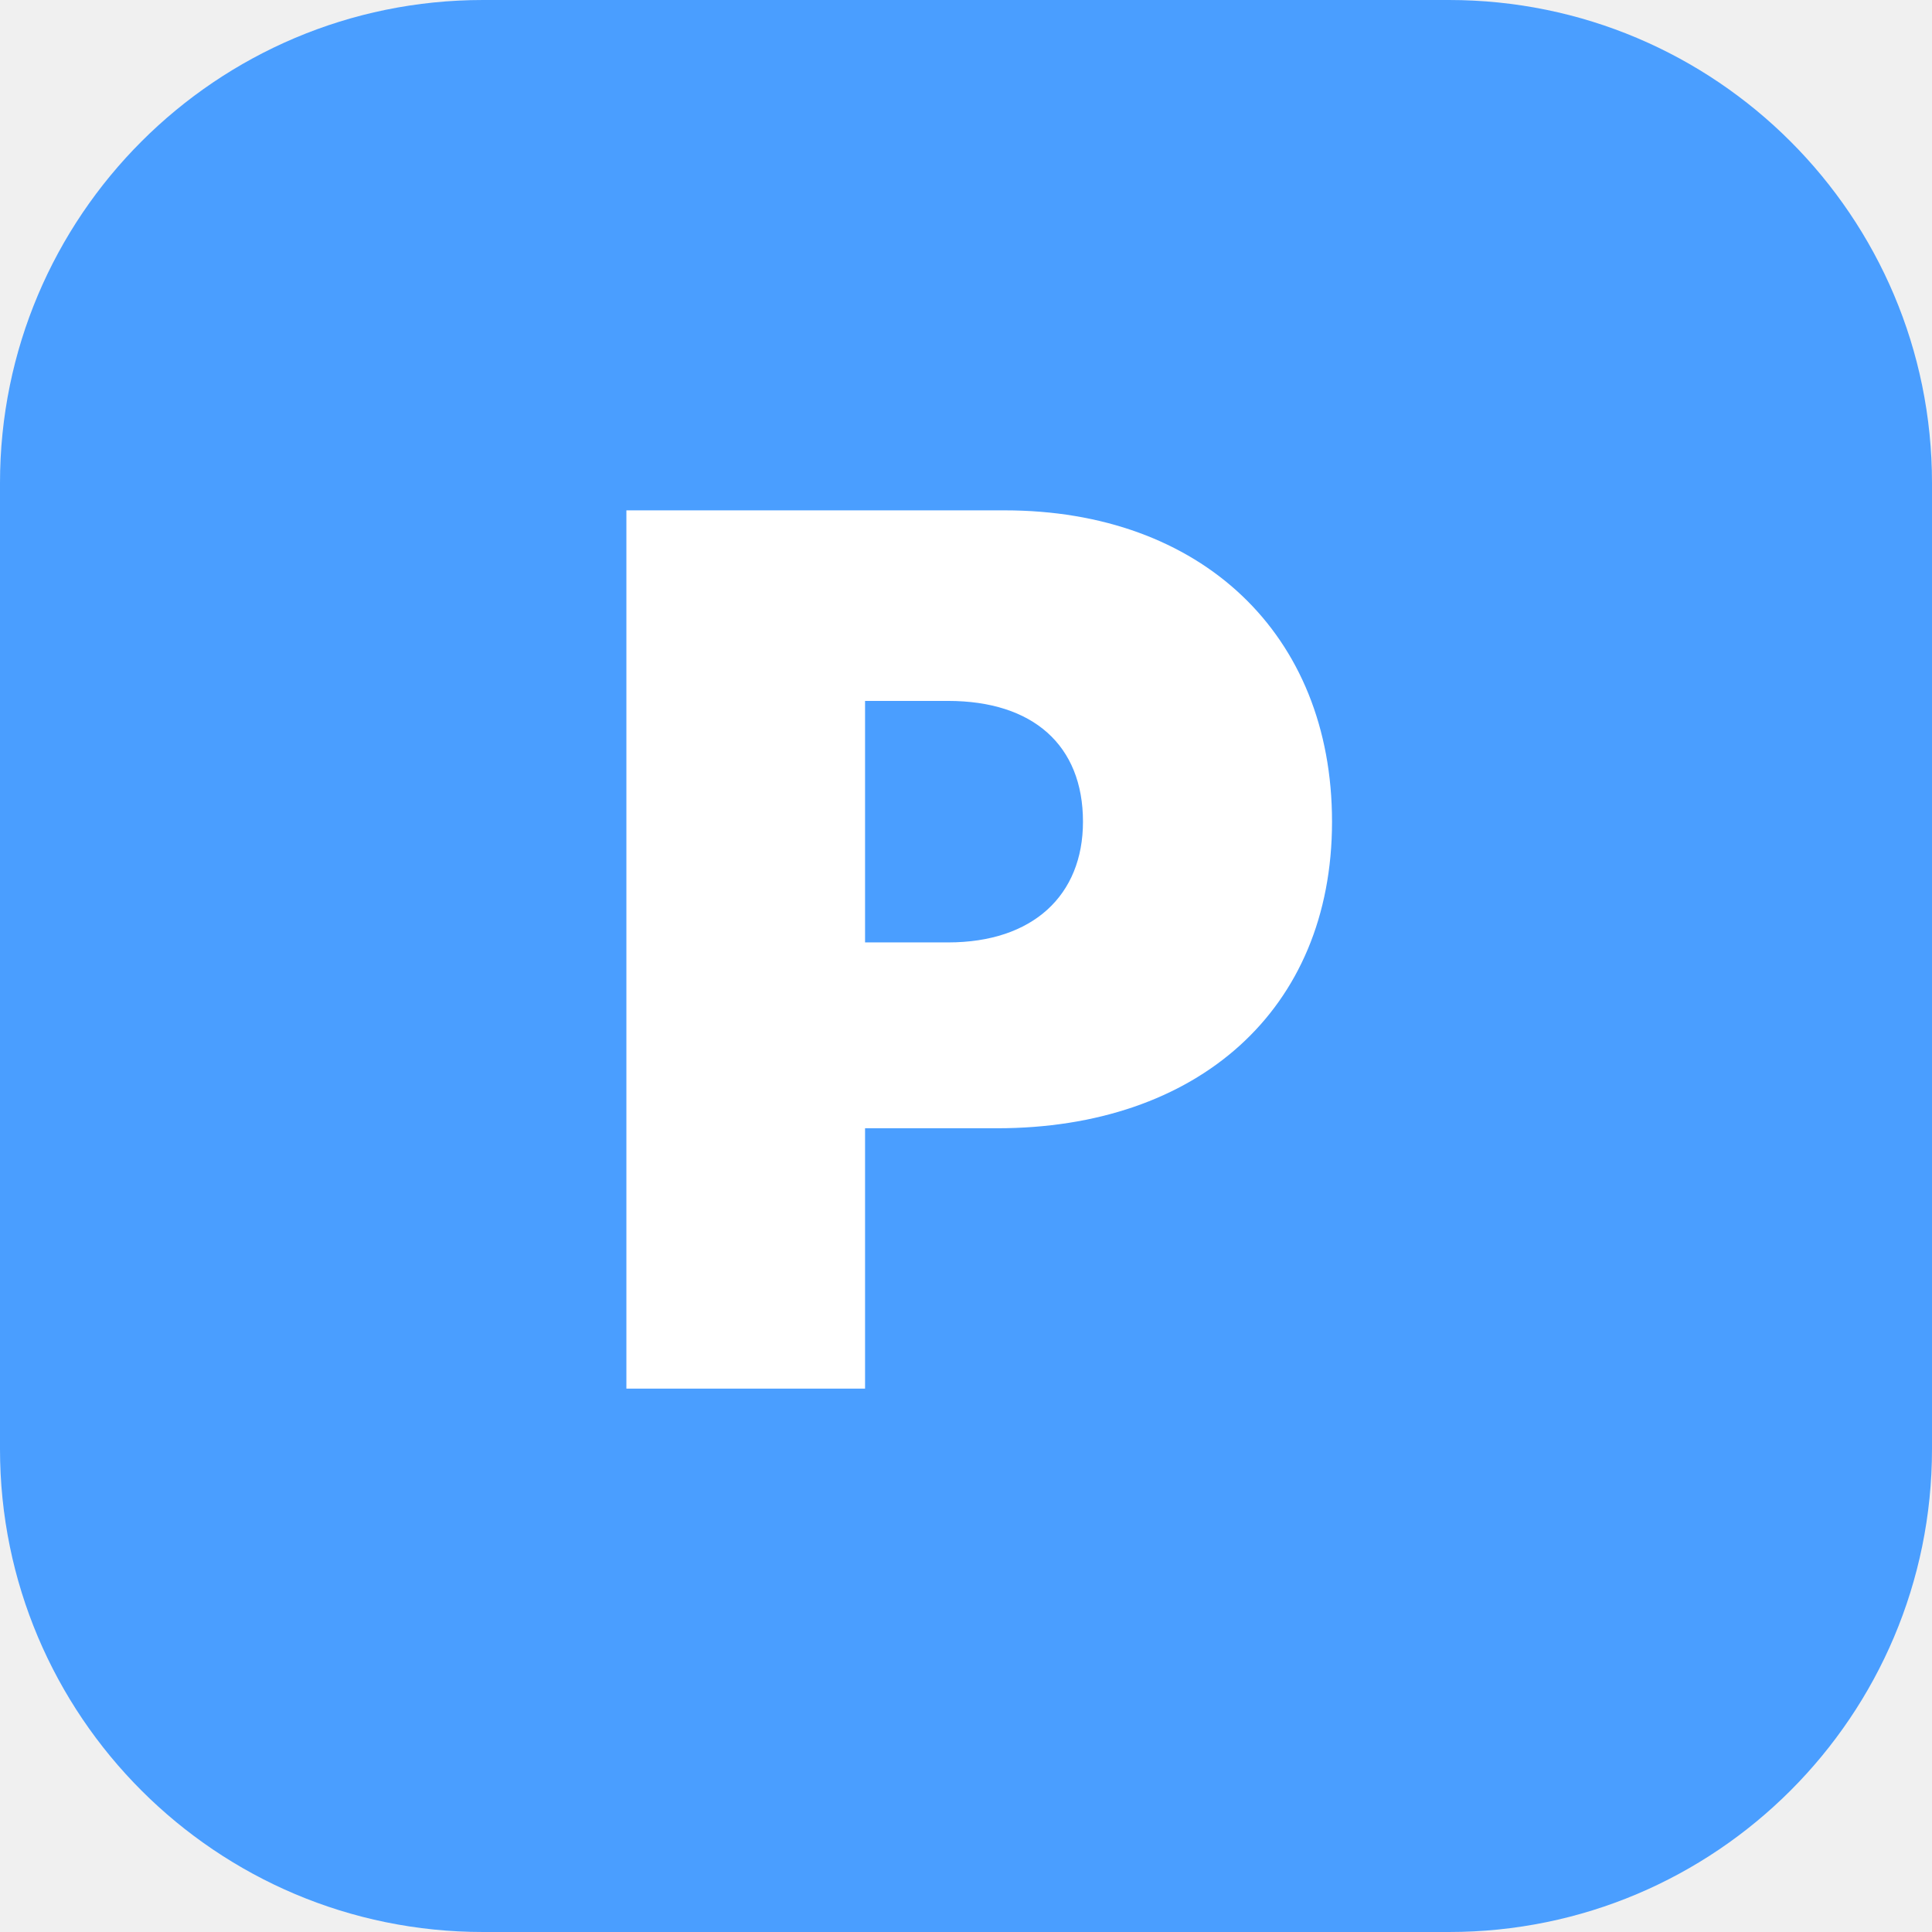
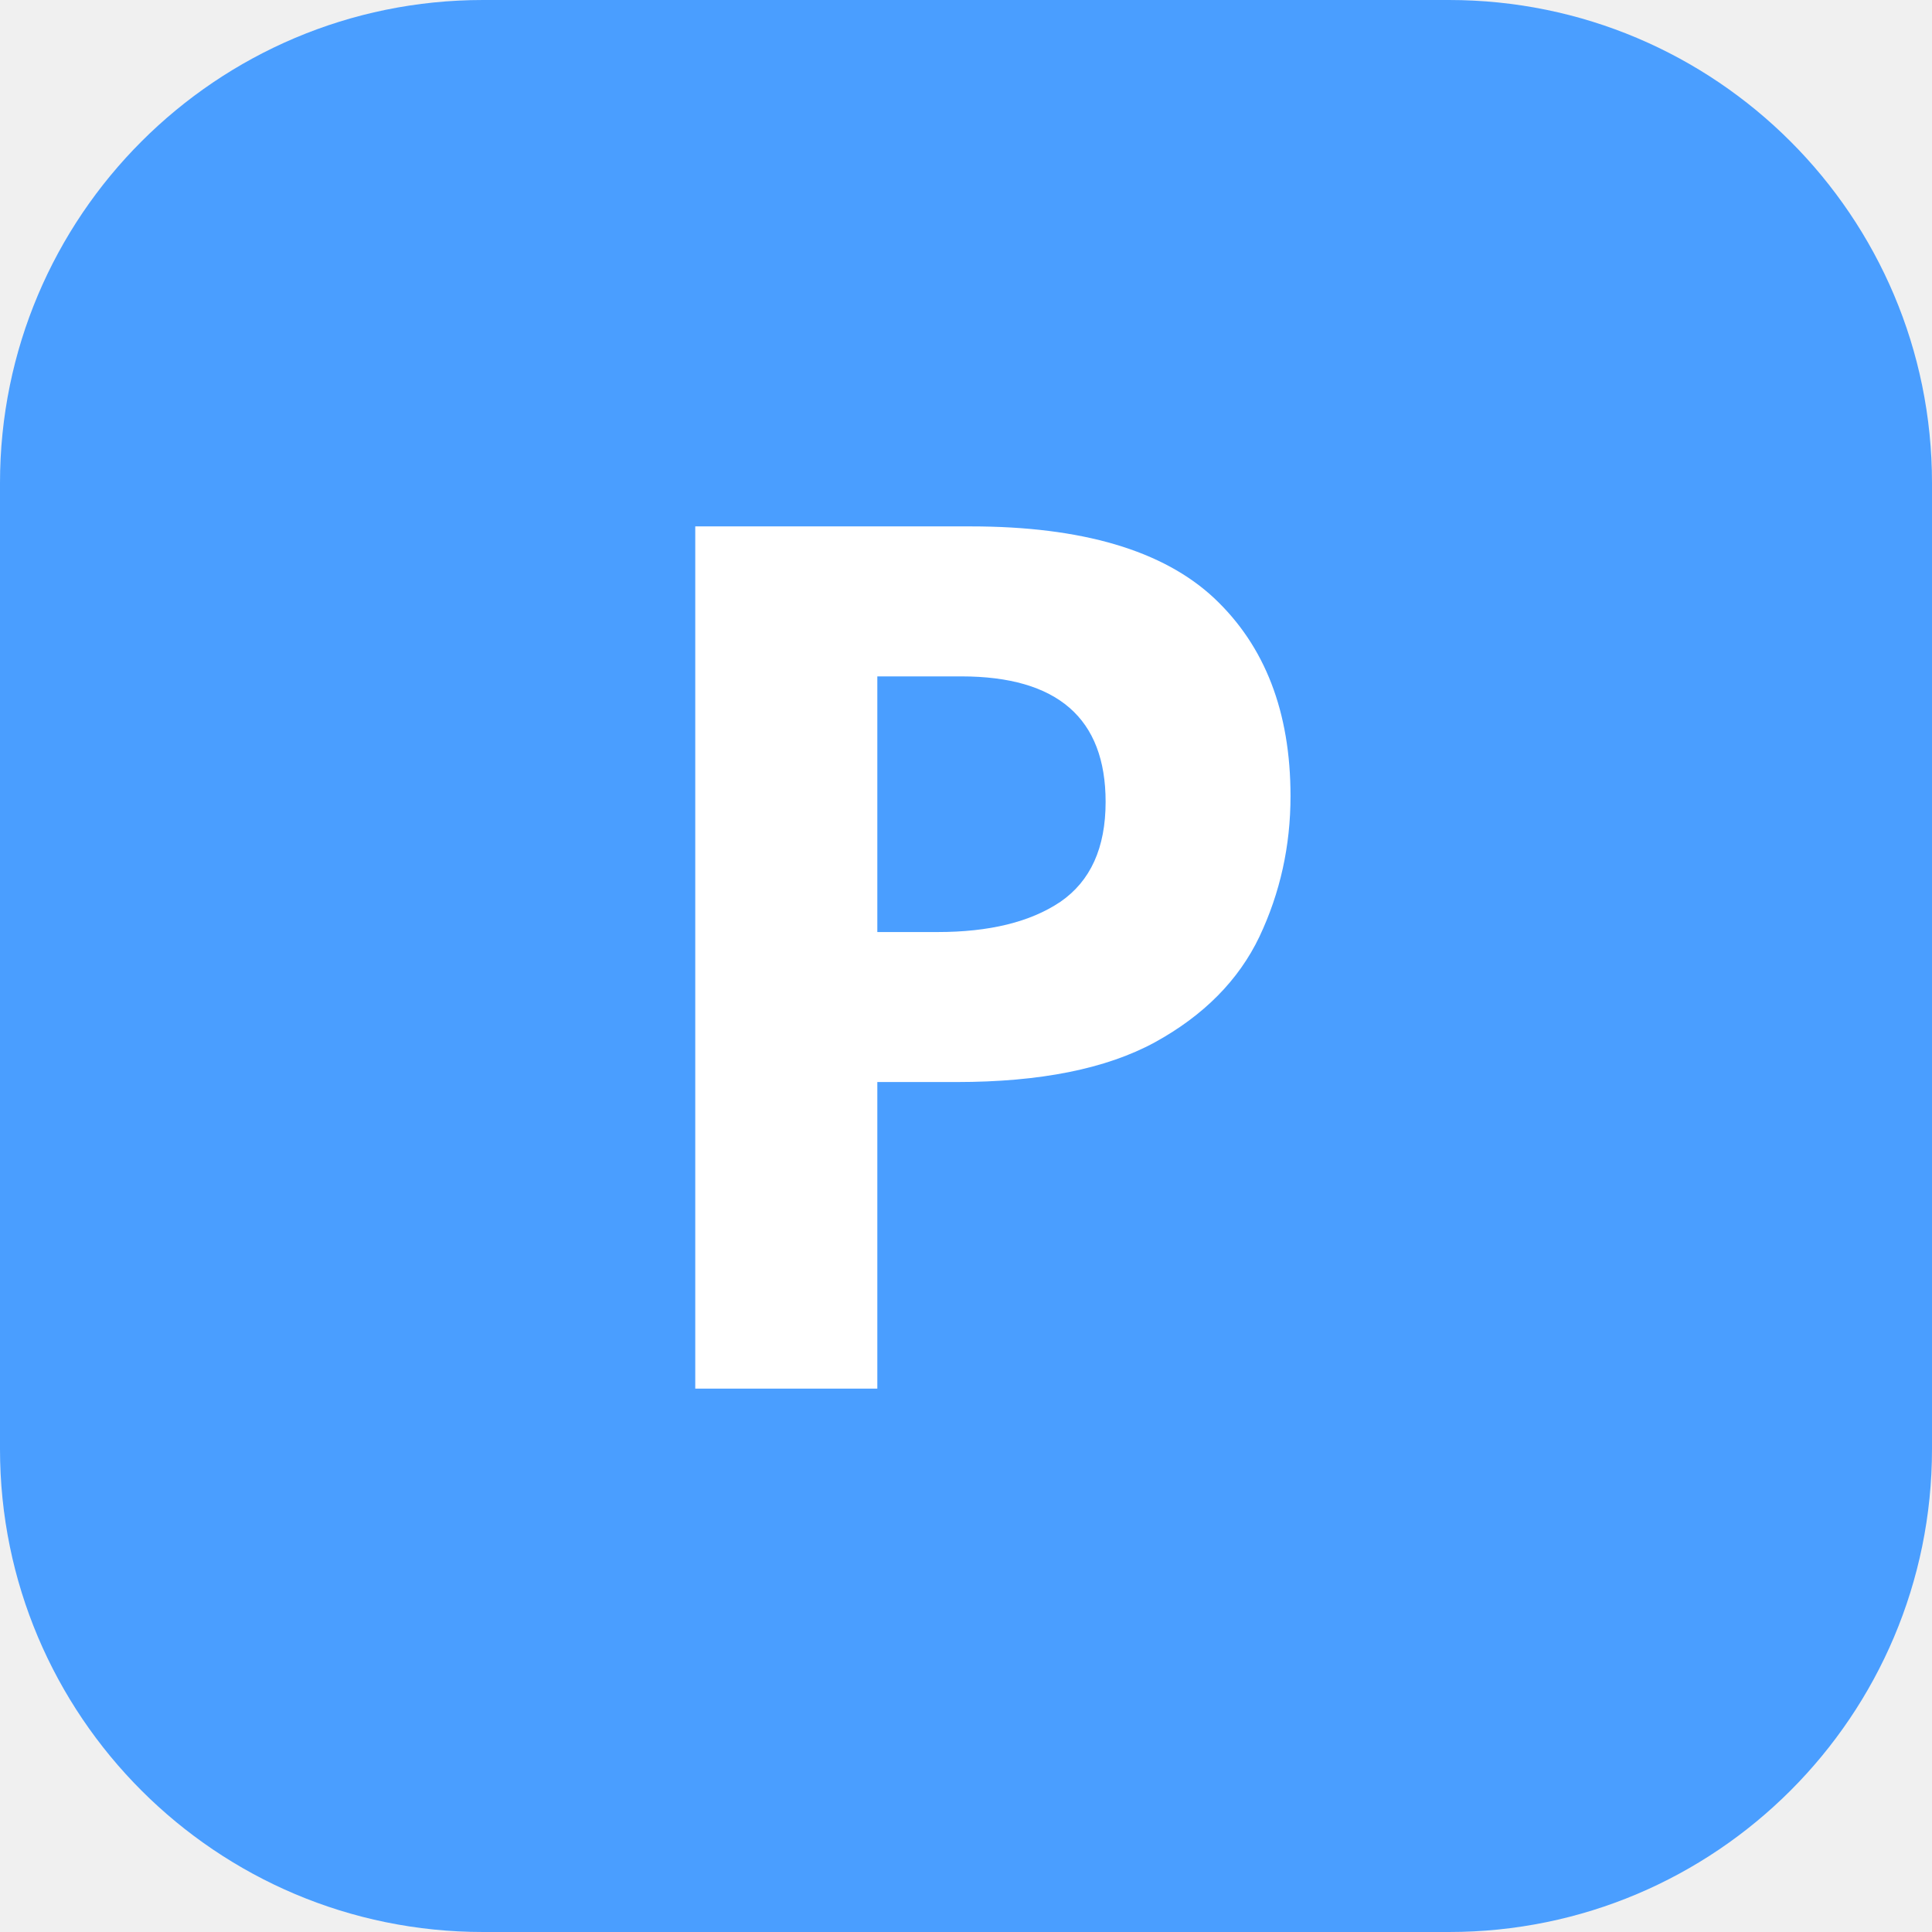
<svg xmlns="http://www.w3.org/2000/svg" viewBox="0 0 32 32">
  <rect width="32" height="32" rx="8" fill="#4A9EFF" />
-   <text x="16" y="23" text-anchor="middle" fill="white" font-size="20" font-weight="900" font-family="Inter,system-ui,sans-serif">P</text>
+   <text x="16" y="23" text-anchor="middle" fill="white" font-size="20" font-weight="900" font-family="sans-serif">P</text>
</svg>
